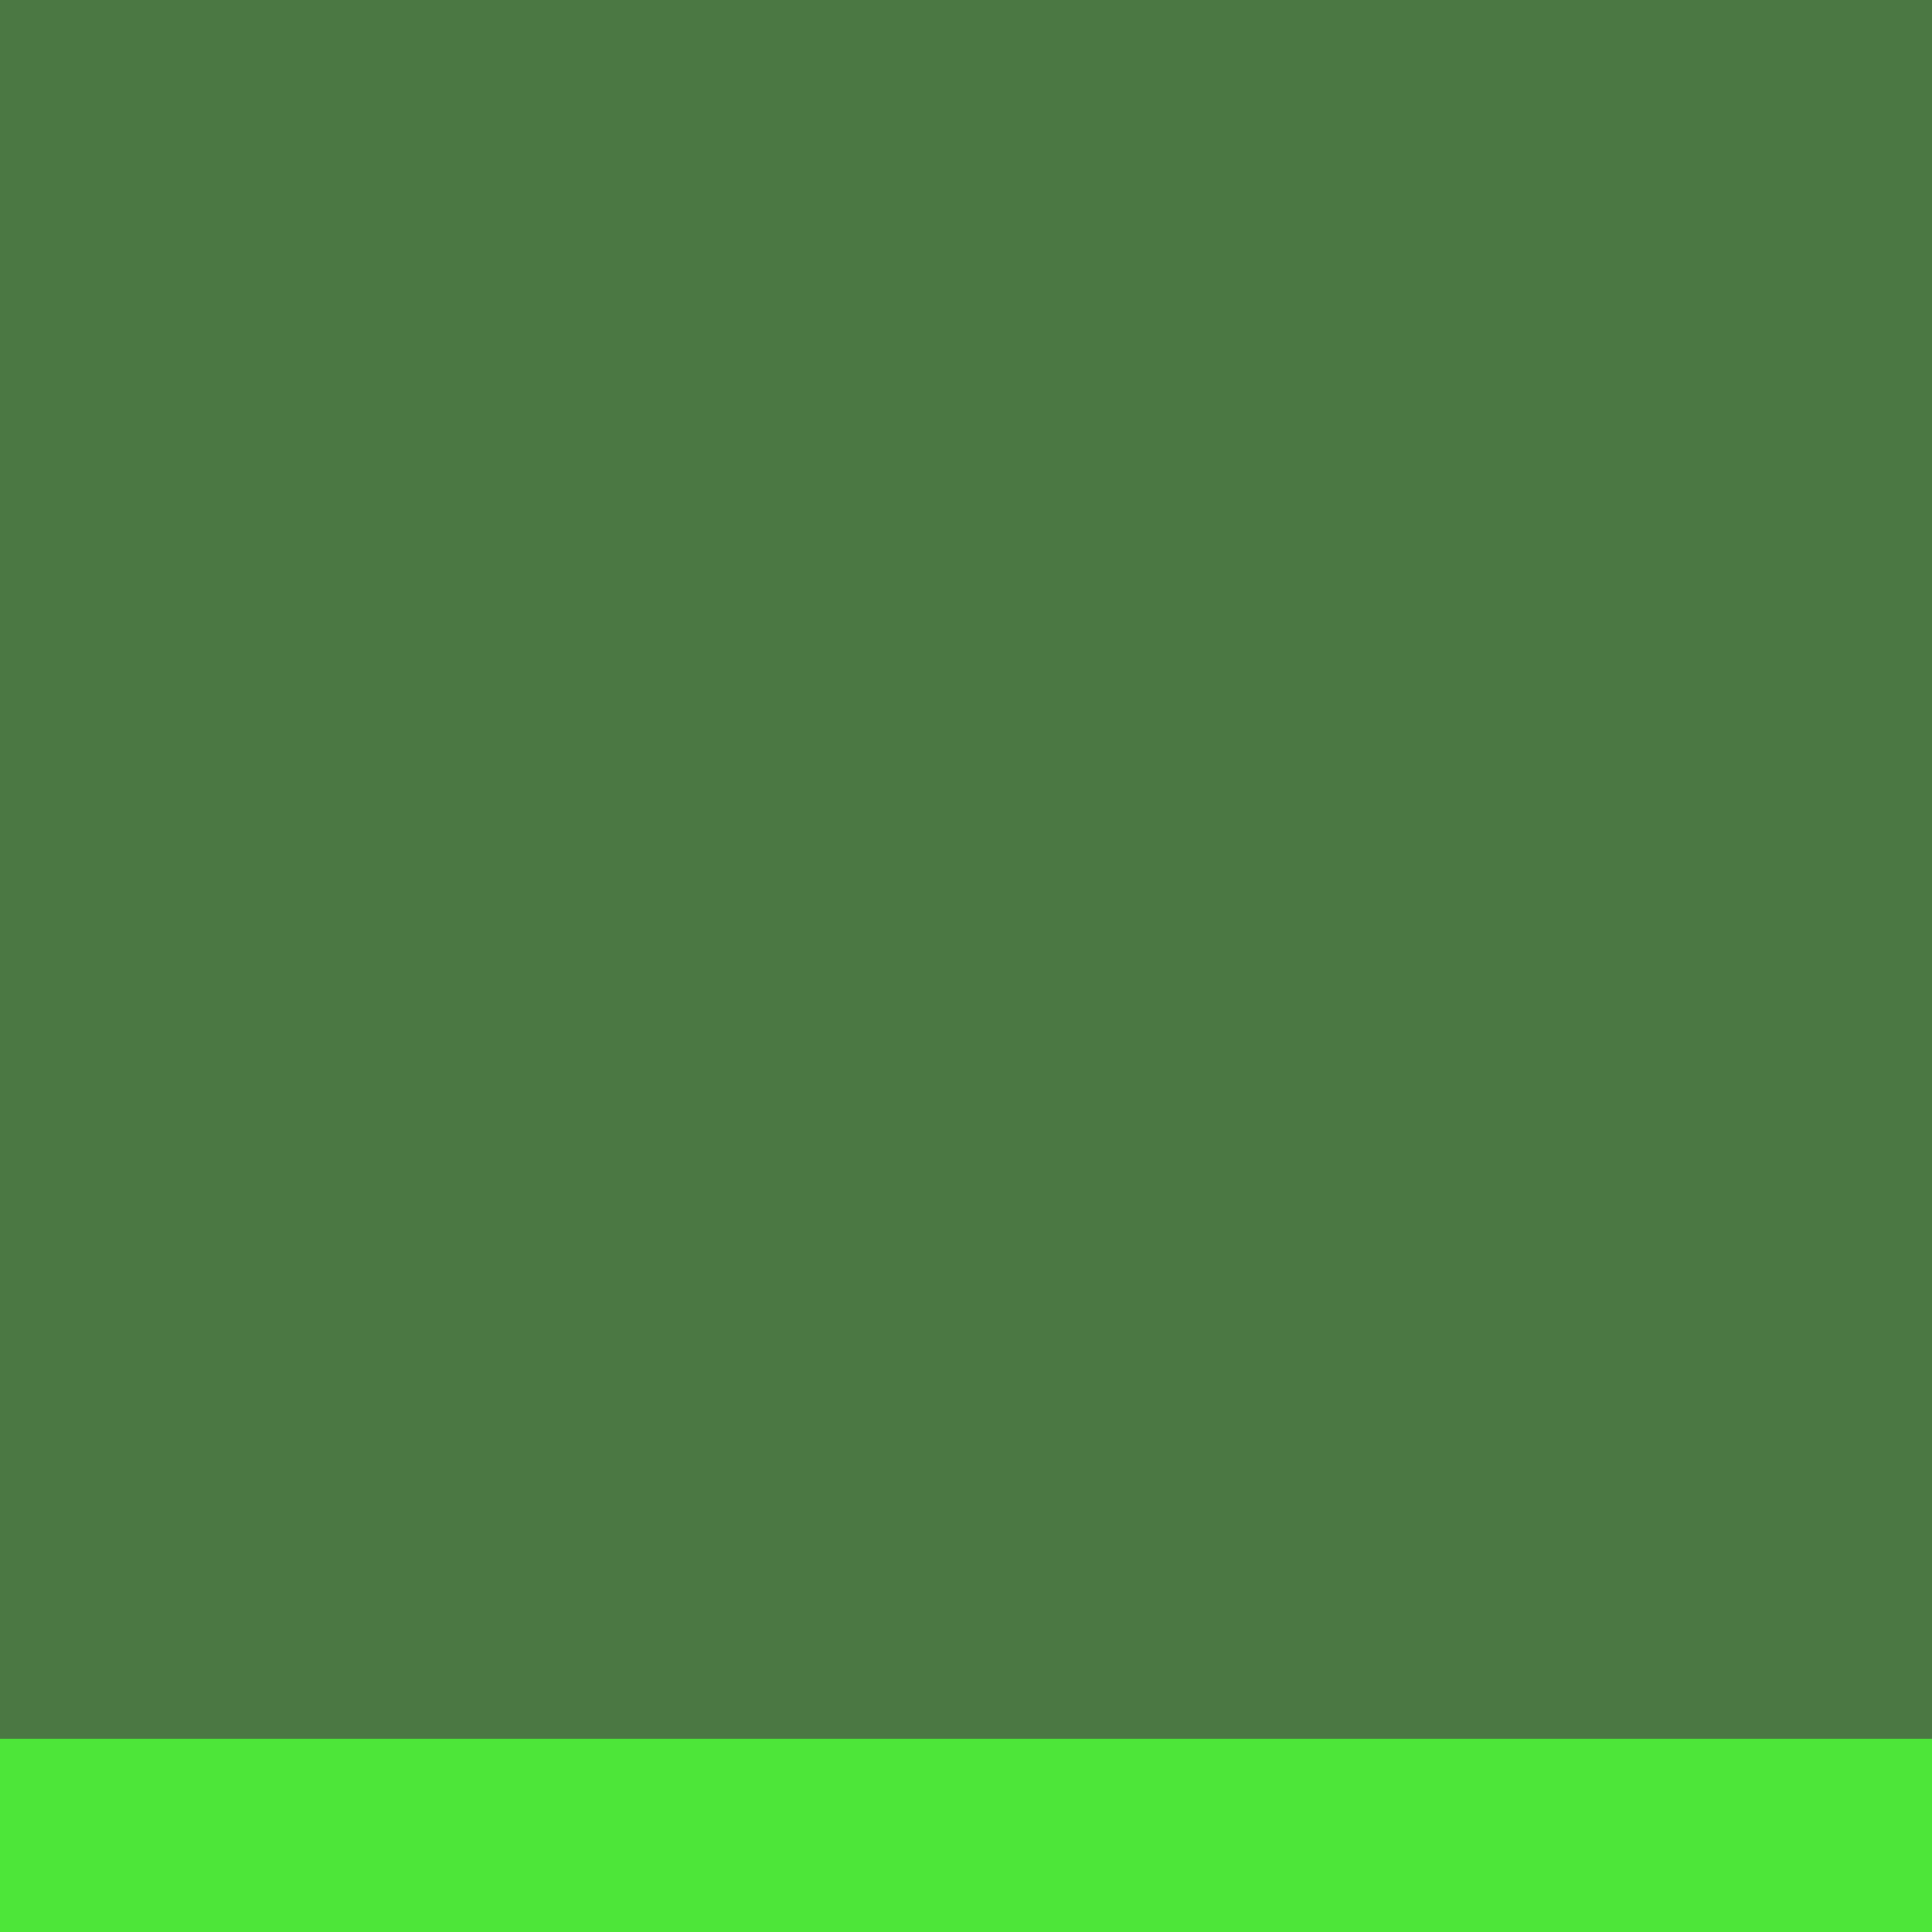
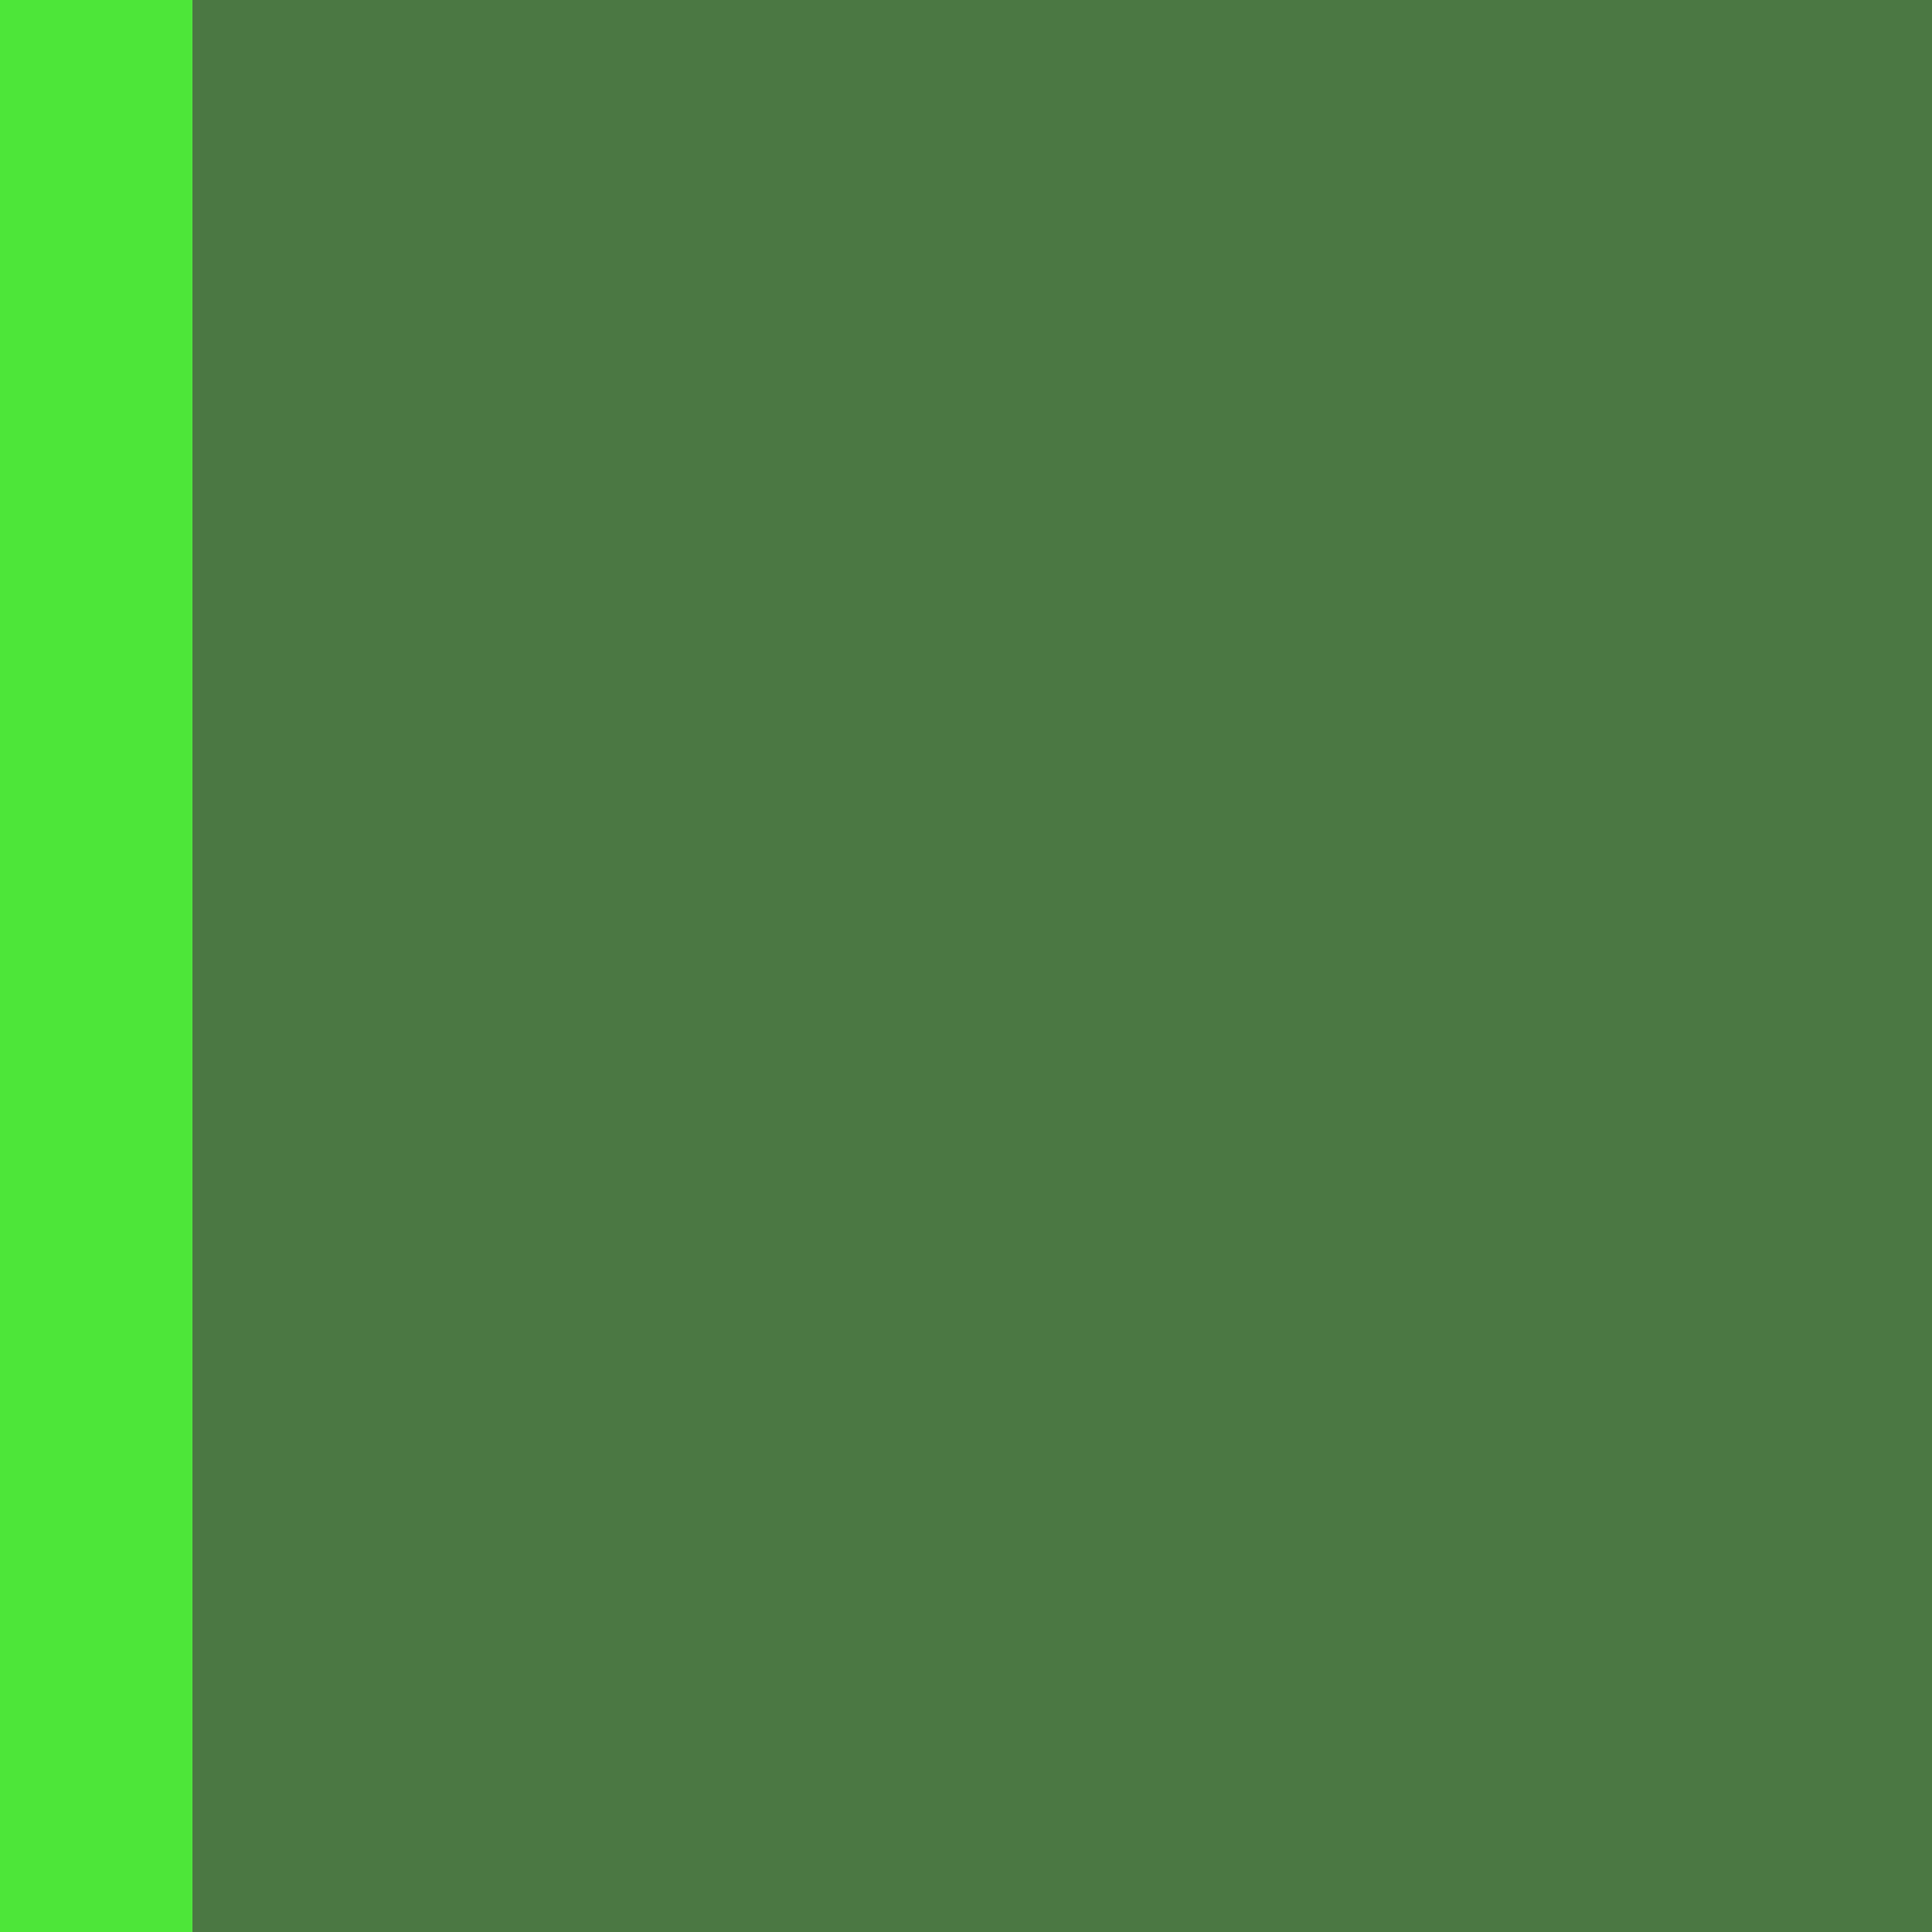
<svg xmlns="http://www.w3.org/2000/svg" id="svg2" version="1.1" width="24" height="24" viewBox="0 0 24 24">
  <defs id="defs6" />
-   <rect style="fill:#4b7843;fill-opacity:1" id="rect4133" width="24.102" height="21.661" x="0" y="0" />
-   <rect style="fill:#4de639;fill-opacity:1" id="rect4147" width="24" height="2.401" x="0" y="21.599" />
+   <rect style="fill:#4b7843;fill-opacity:1" id="rect4133" width="24.102" height="21.661" x="-0.051" y="-24.051" transform="rotate(90)" />
+   <rect style="fill:#4de639;fill-opacity:1;stroke-width:1.002" id="rect4147" width="24.102" height="2.401" x="-0.051" y="-2.39" transform="rotate(90)" />
</svg>
